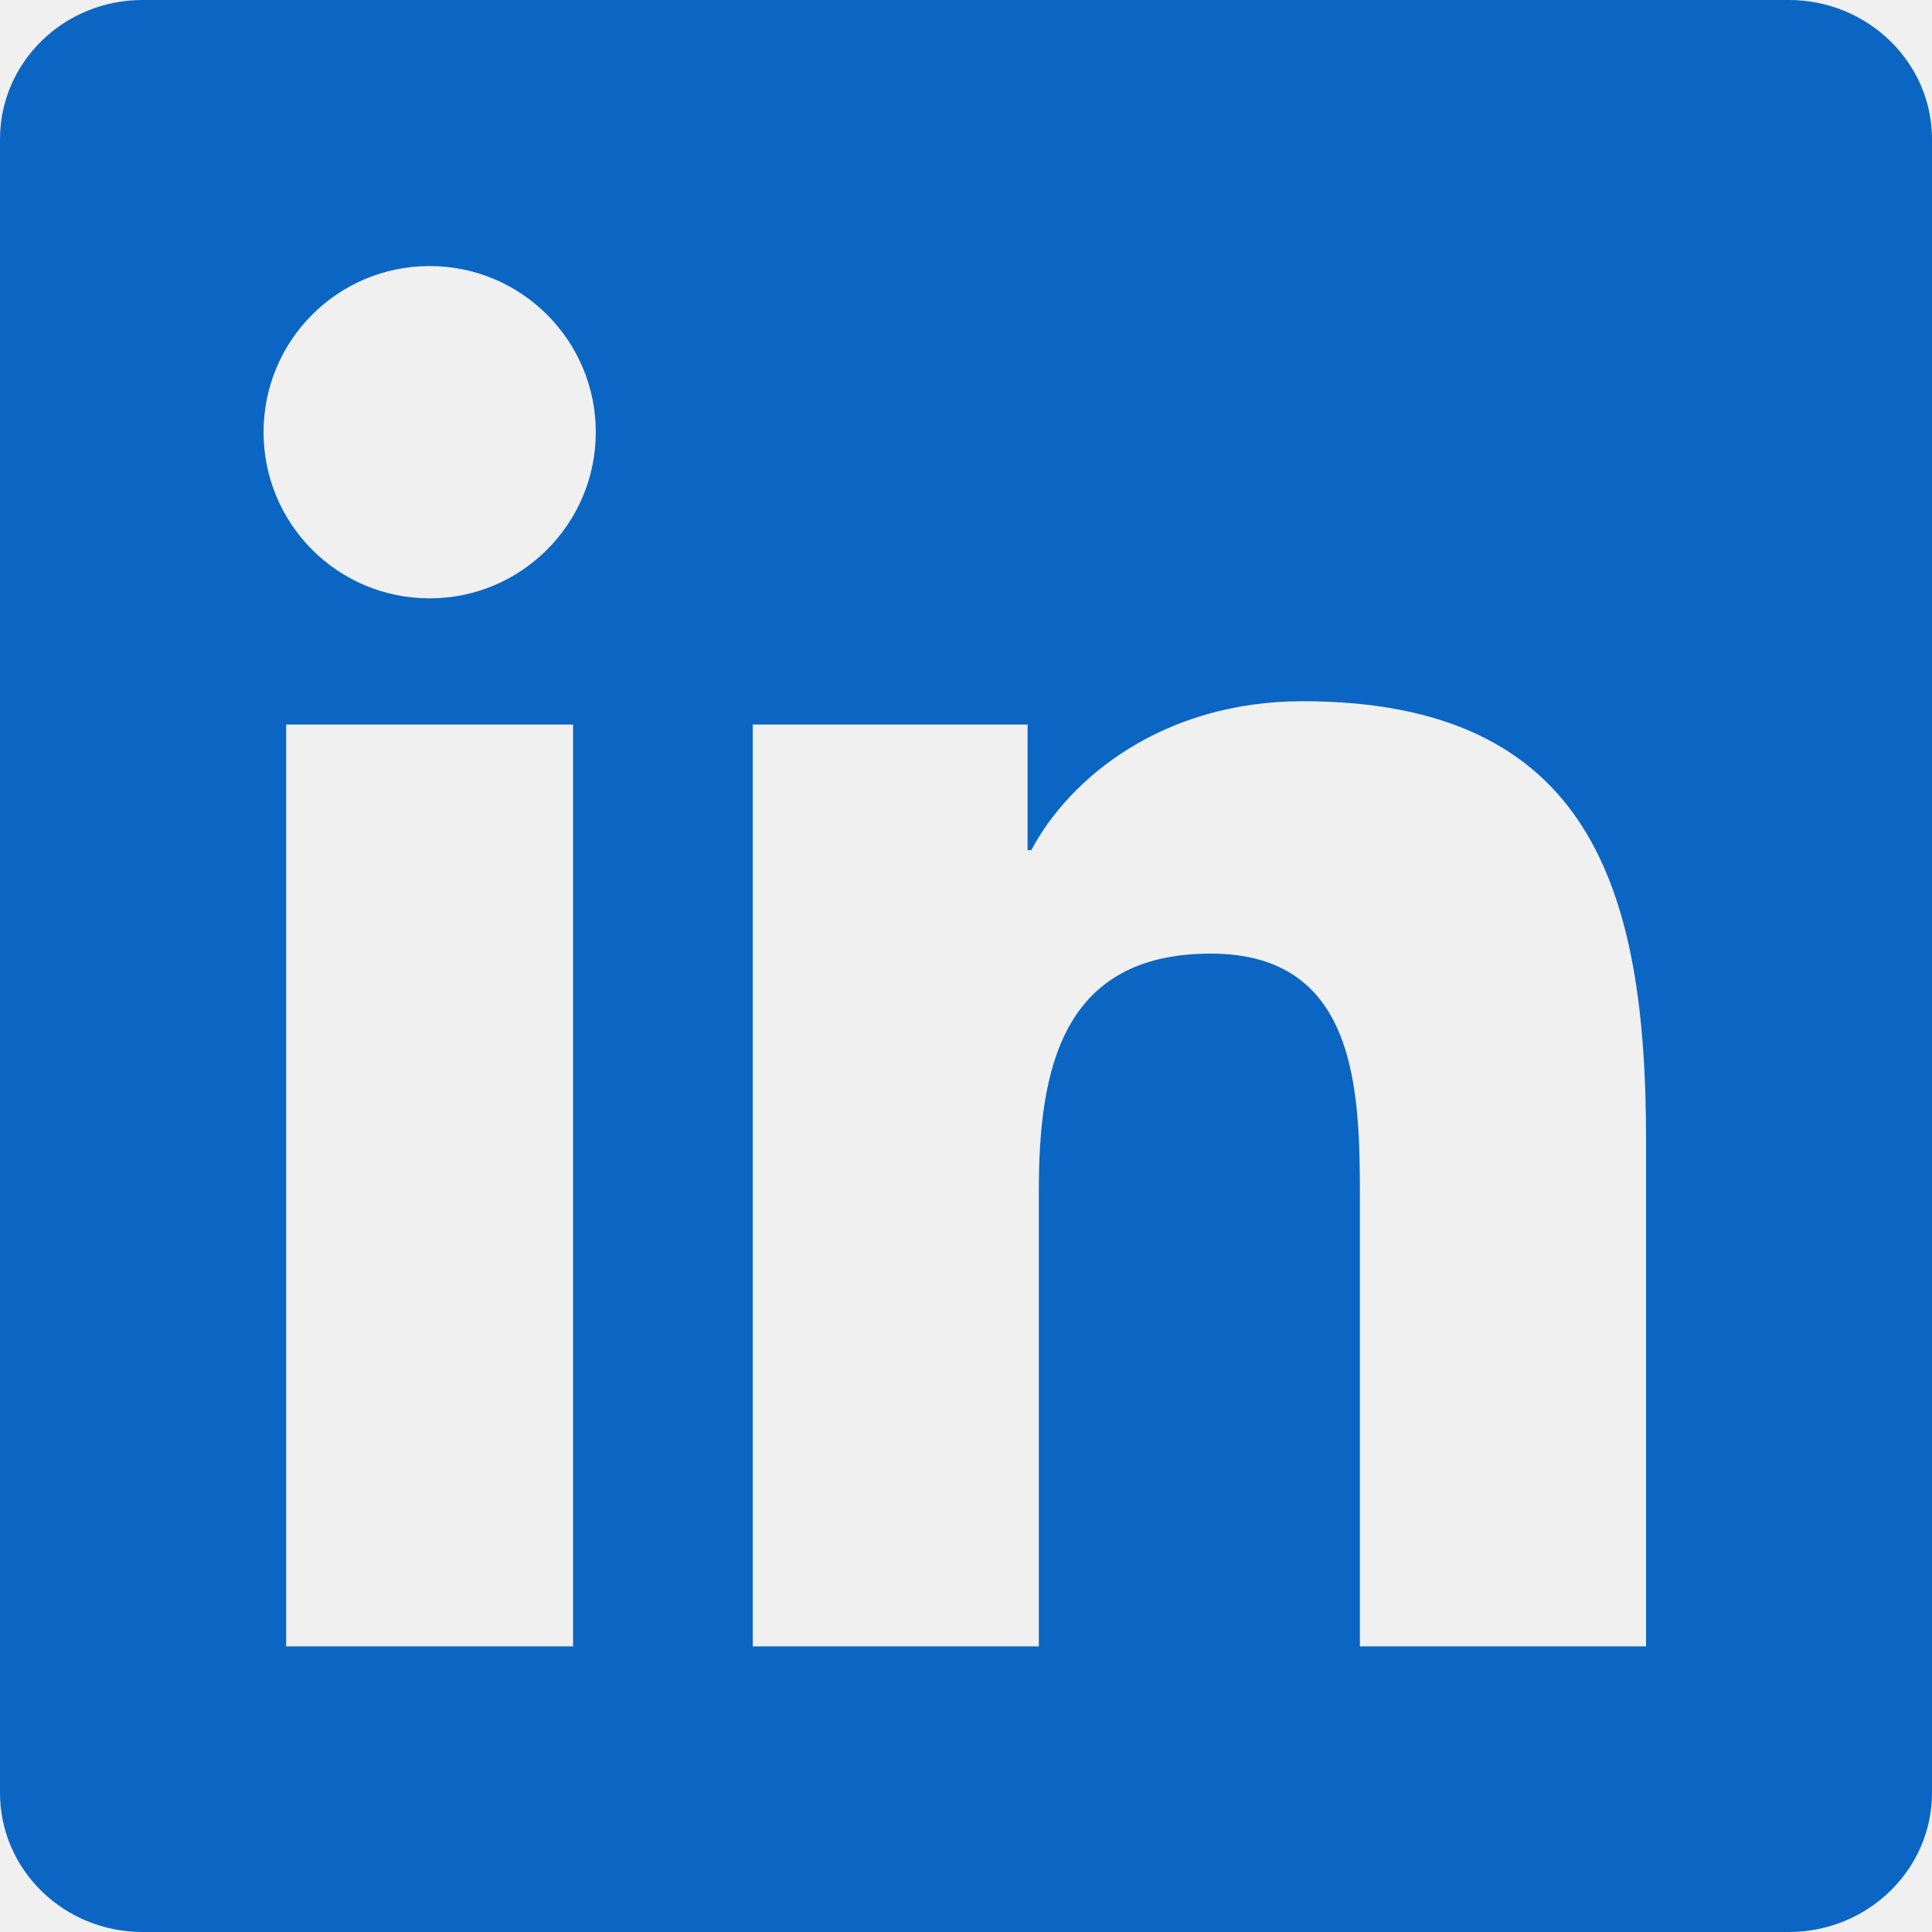
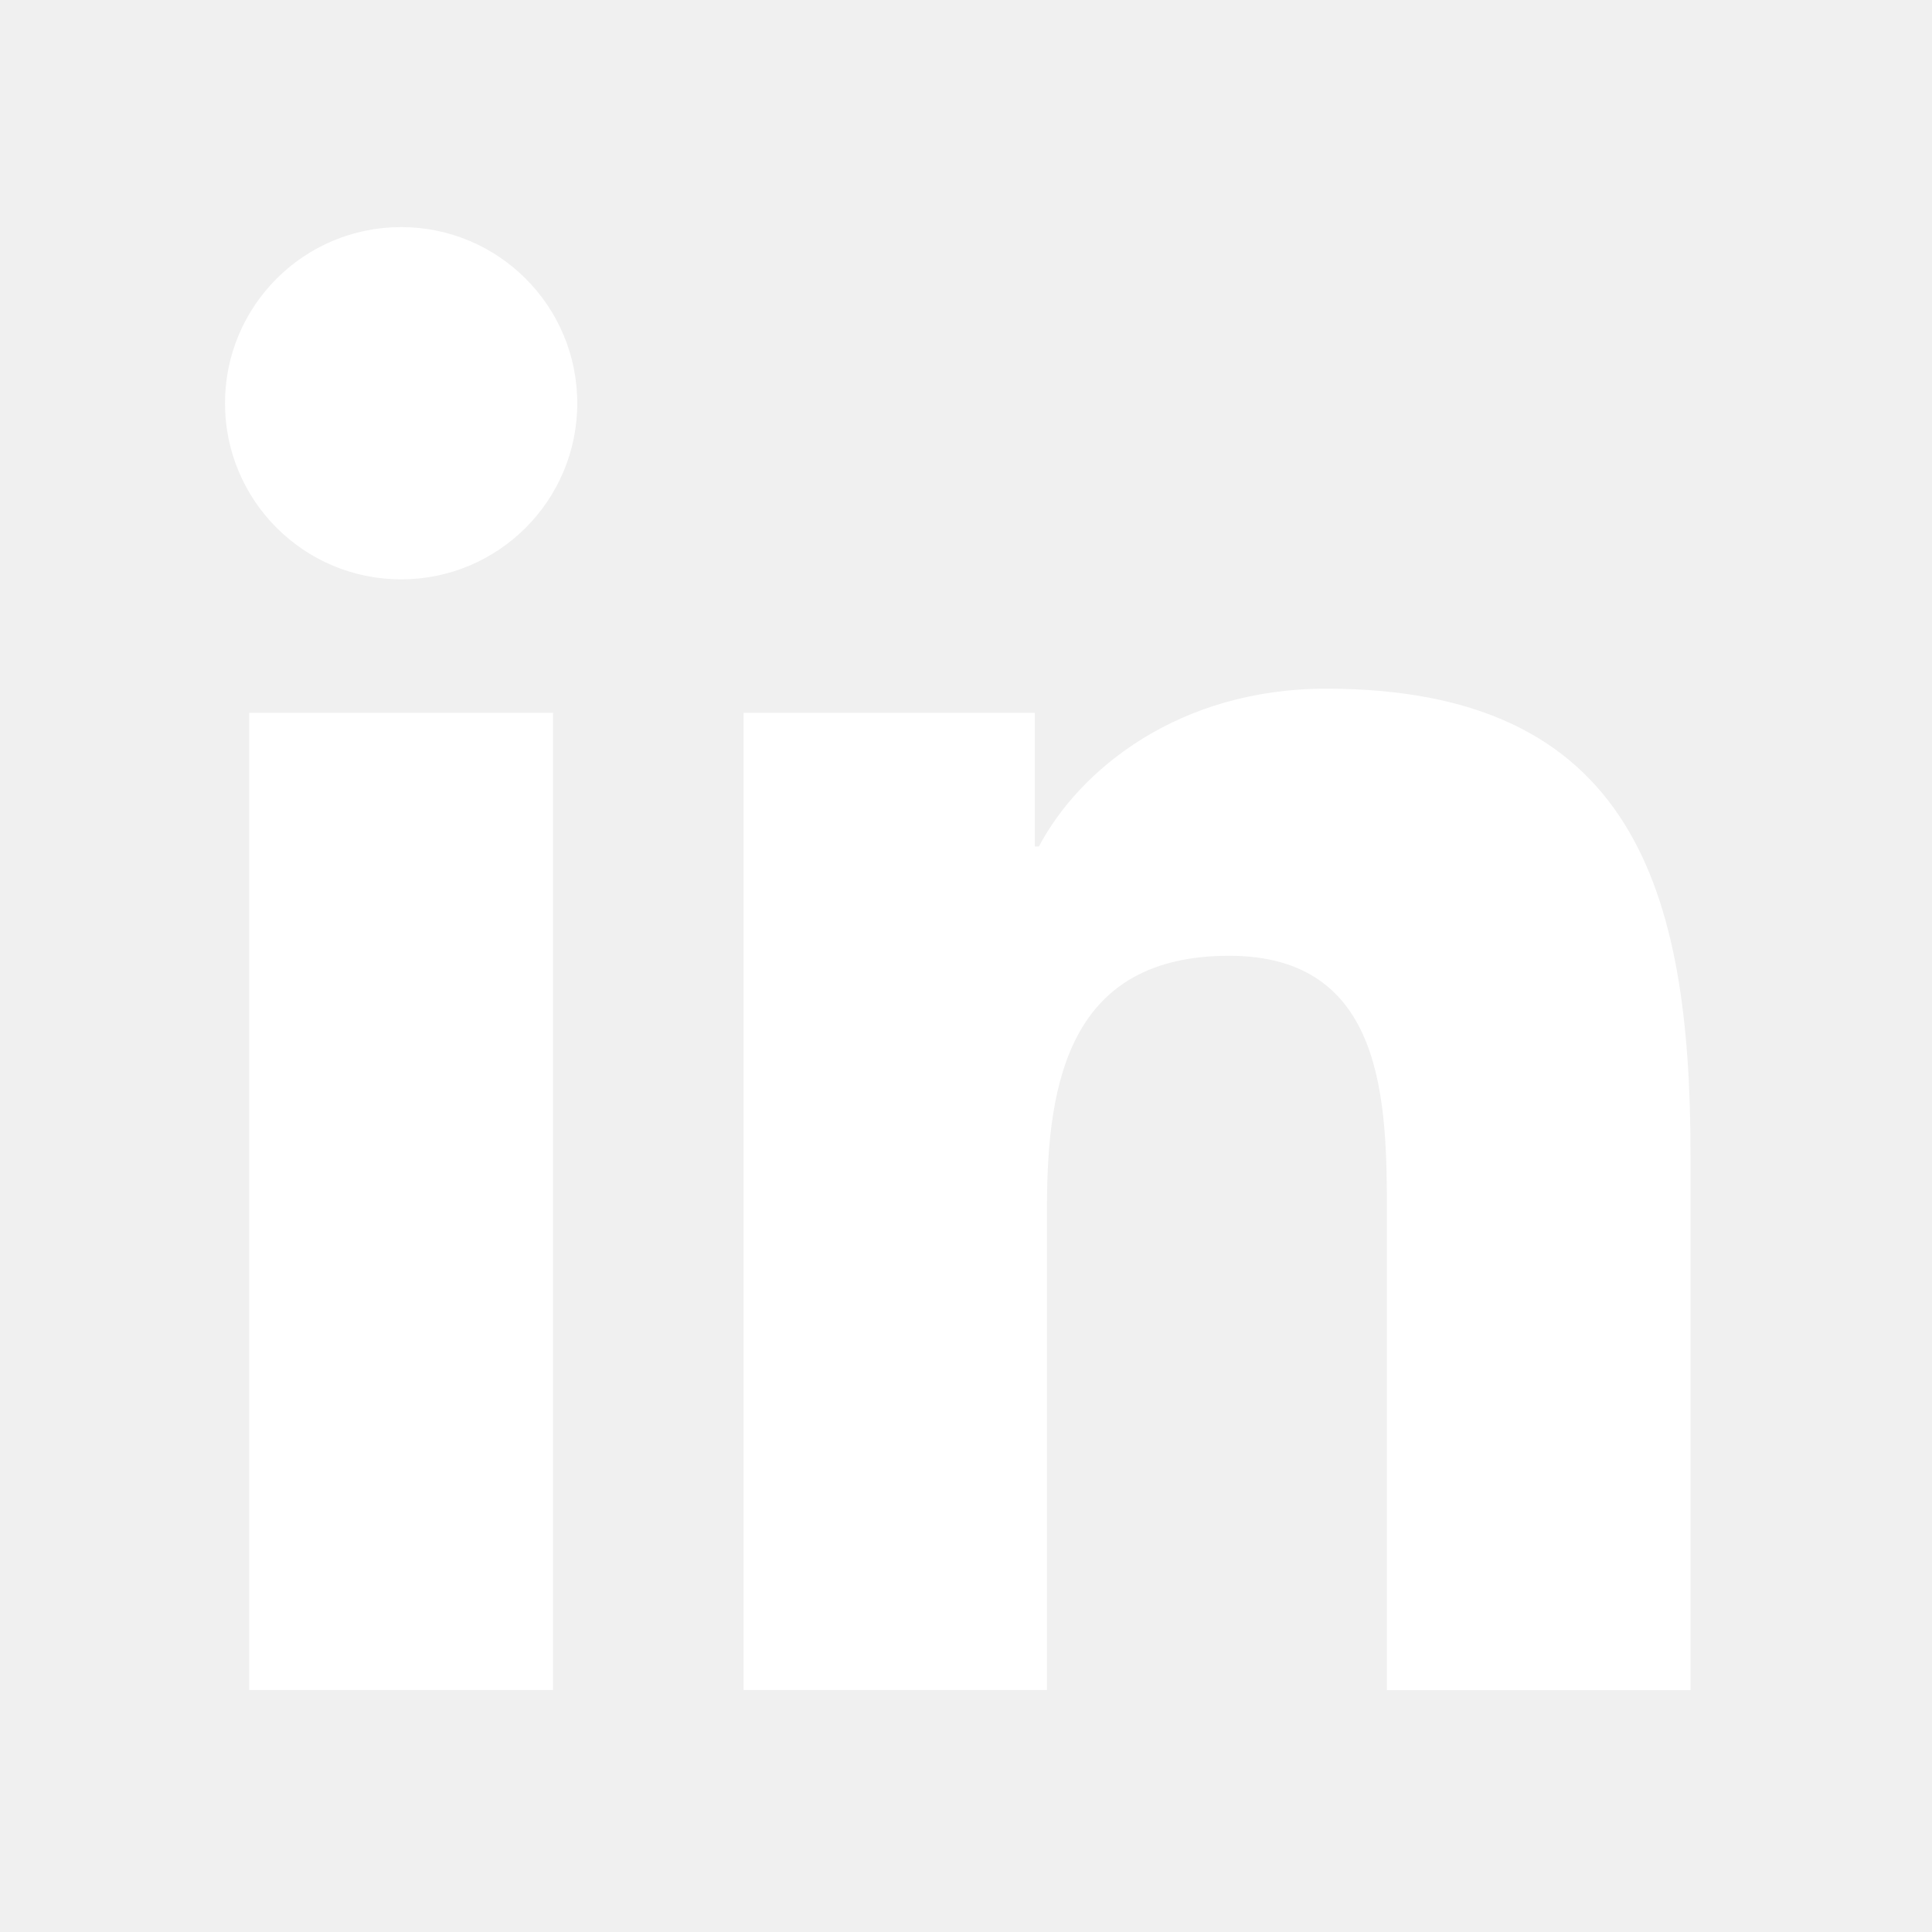
- <svg xmlns="http://www.w3.org/2000/svg" role="img" fill="#0A66C2" viewBox="0 0 24 24">
-   <path d="M20.447 20.452h-3.554v-5.569c0-1.328-.027-3.037-1.852-3.037-1.853 0-2.136 1.445-2.136 2.939v5.667H9.351V9h3.414v1.561h.046c.477-.9 1.637-1.85 3.37-1.85 3.601 0 4.267 2.37 4.267 5.455v6.286zM5.337 7.433c-1.144 0-2.063-.926-2.063-2.065 0-1.138.92-2.063 2.063-2.063 1.14 0 2.064.925 2.064 2.063 0 1.139-.925 2.065-2.064 2.065zm1.782 13.019H3.555V9h3.564v11.452zM22.225 0H1.771C.792 0 0 .774 0 1.729v20.542C0 23.227.792 24 1.771 24h20.451C23.2 24 24 23.227 24 22.271V1.729C24 .774 23.2 0 22.222 0h.003z" />
+ <svg xmlns="http://www.w3.org/2000/svg" width="24" height="24" viewBox="0 0 24 24" style="fill: white;transform: ;msFilter:;">
+   <circle cx="4.983" cy="5.009" r="2.188" />
+   <path d="M9.237 8.855v12.139h3.769v-6.003c0-1.584.298-3.118 2.262-3.118 1.937 0 1.961 1.811 1.961 3.218v5.904H21v-6.657c0-3.27-.704-5.783-4.526-5.783-1.835 0-3.065 1.007-3.568 1.96h-.051v-1.66H9.237zm-6.142 0H6.87v12.139H3.095z" />
</svg>
